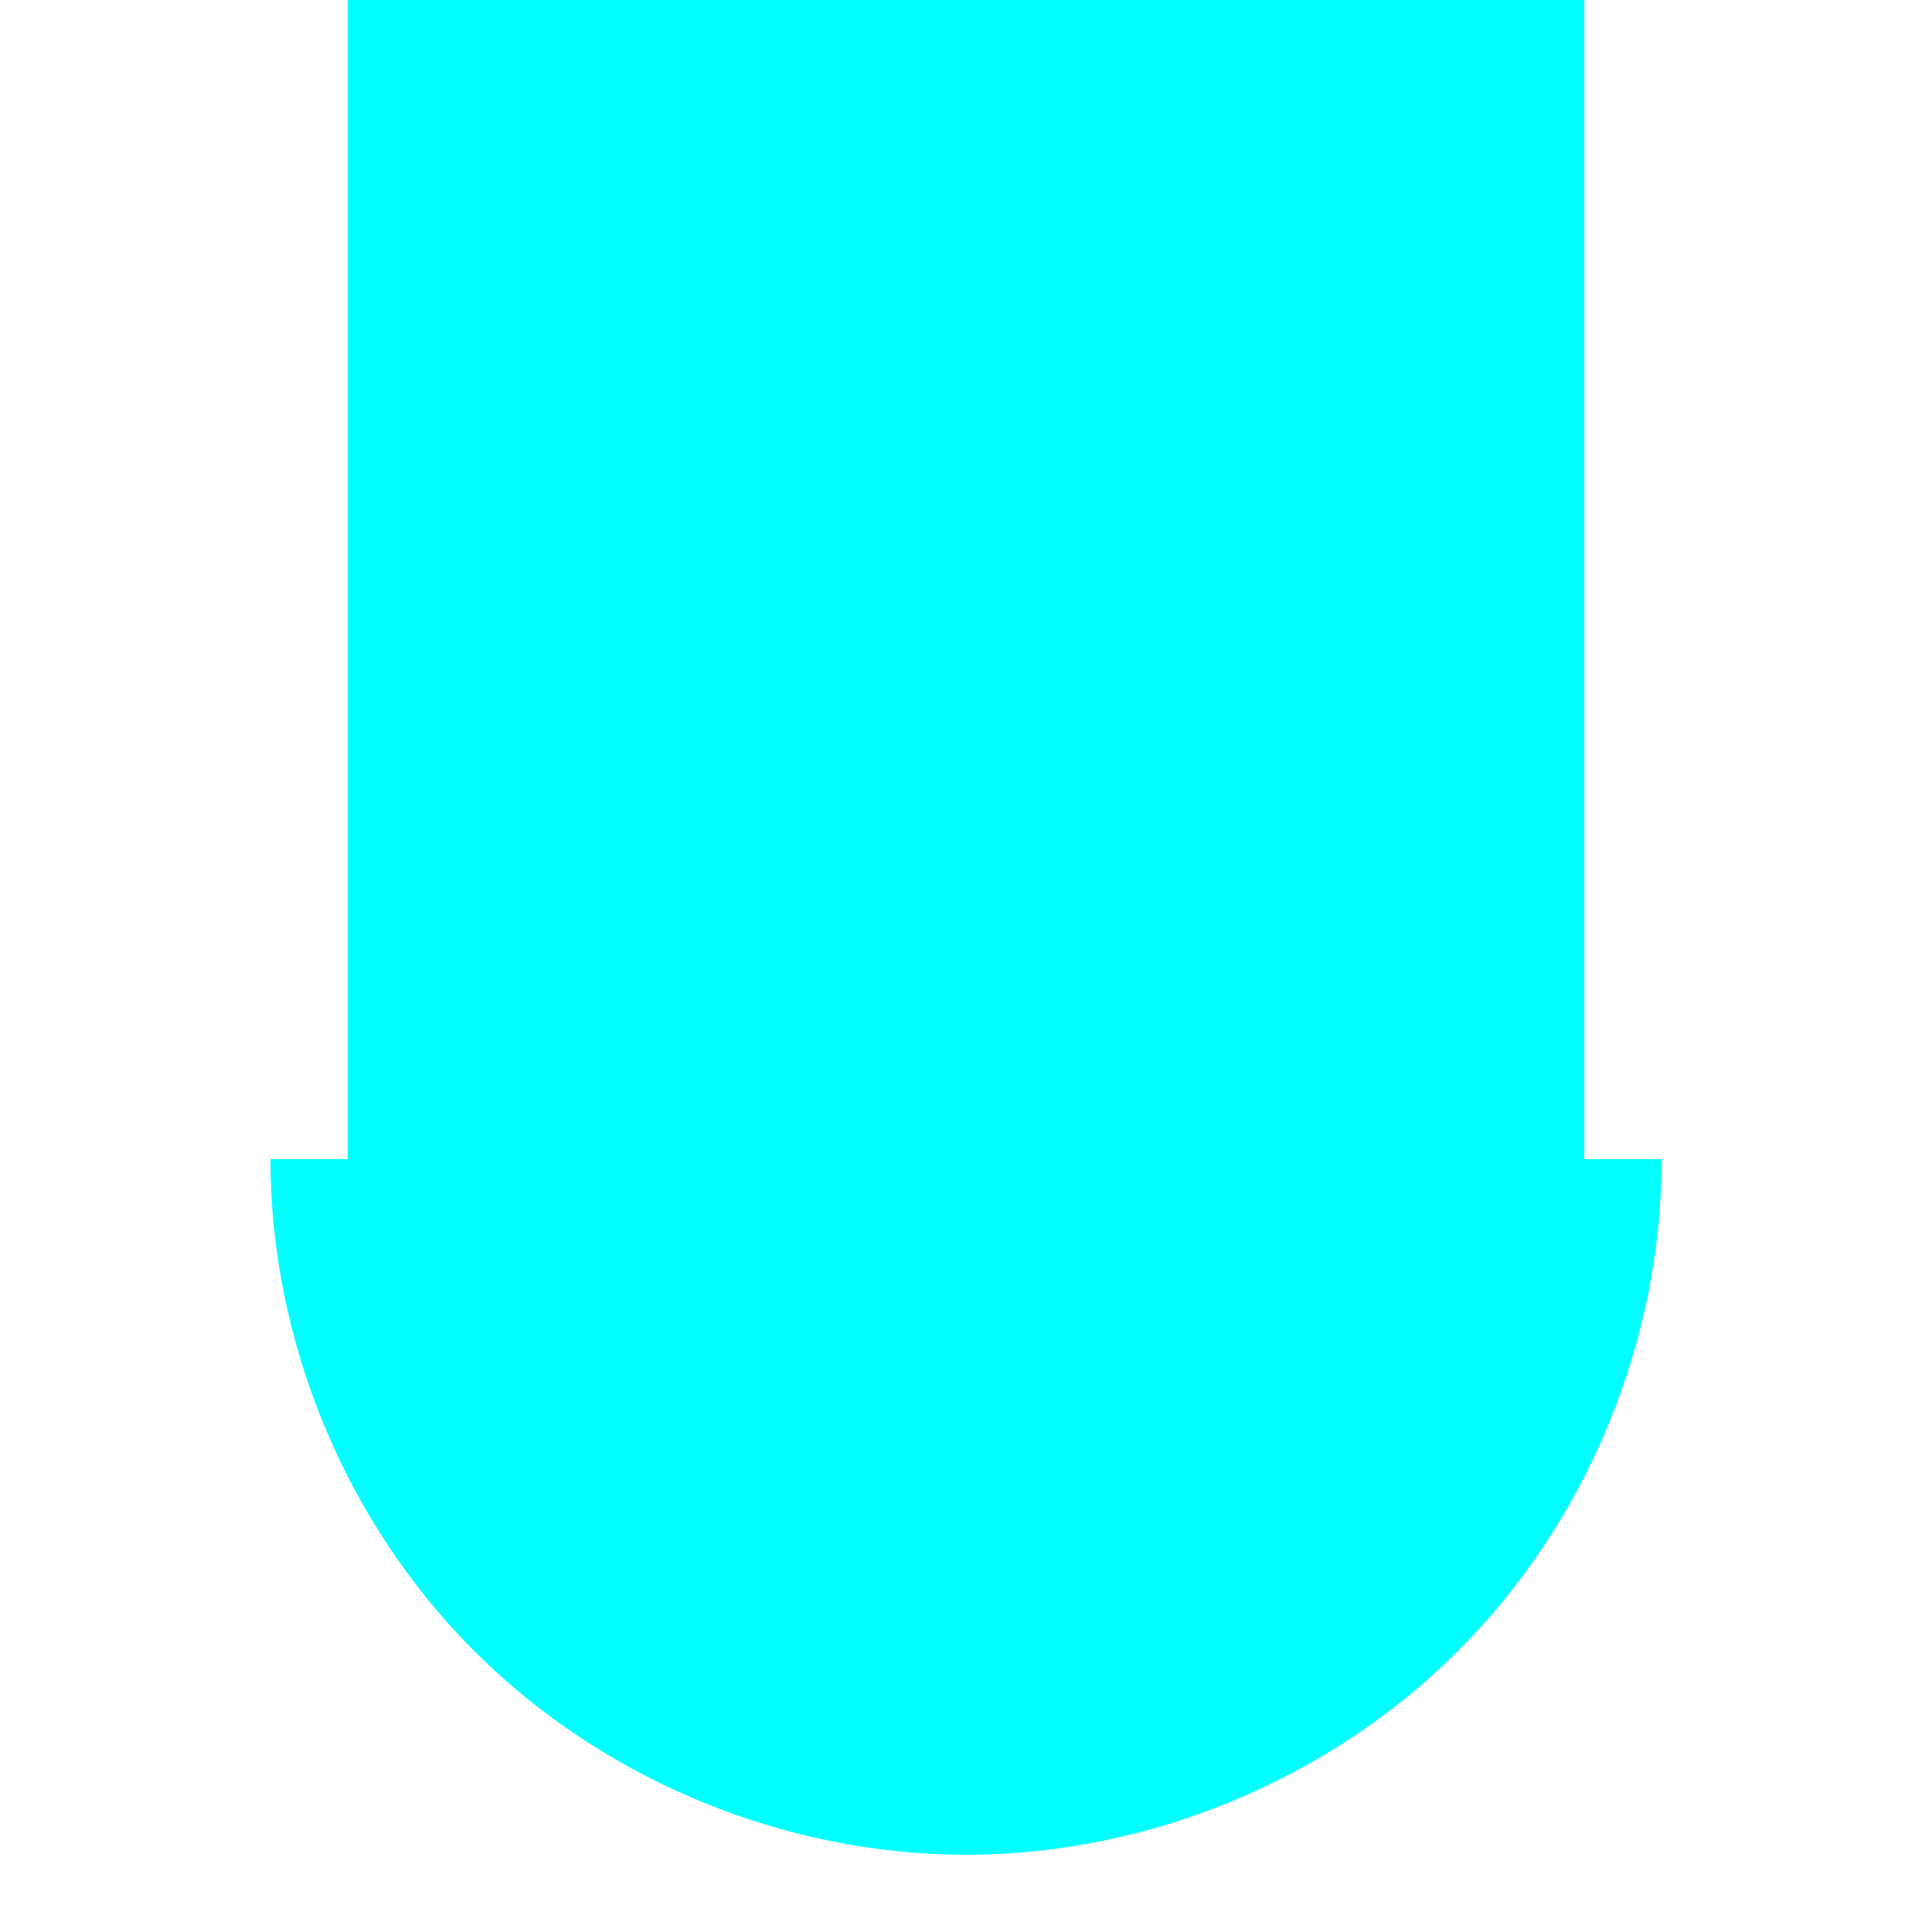
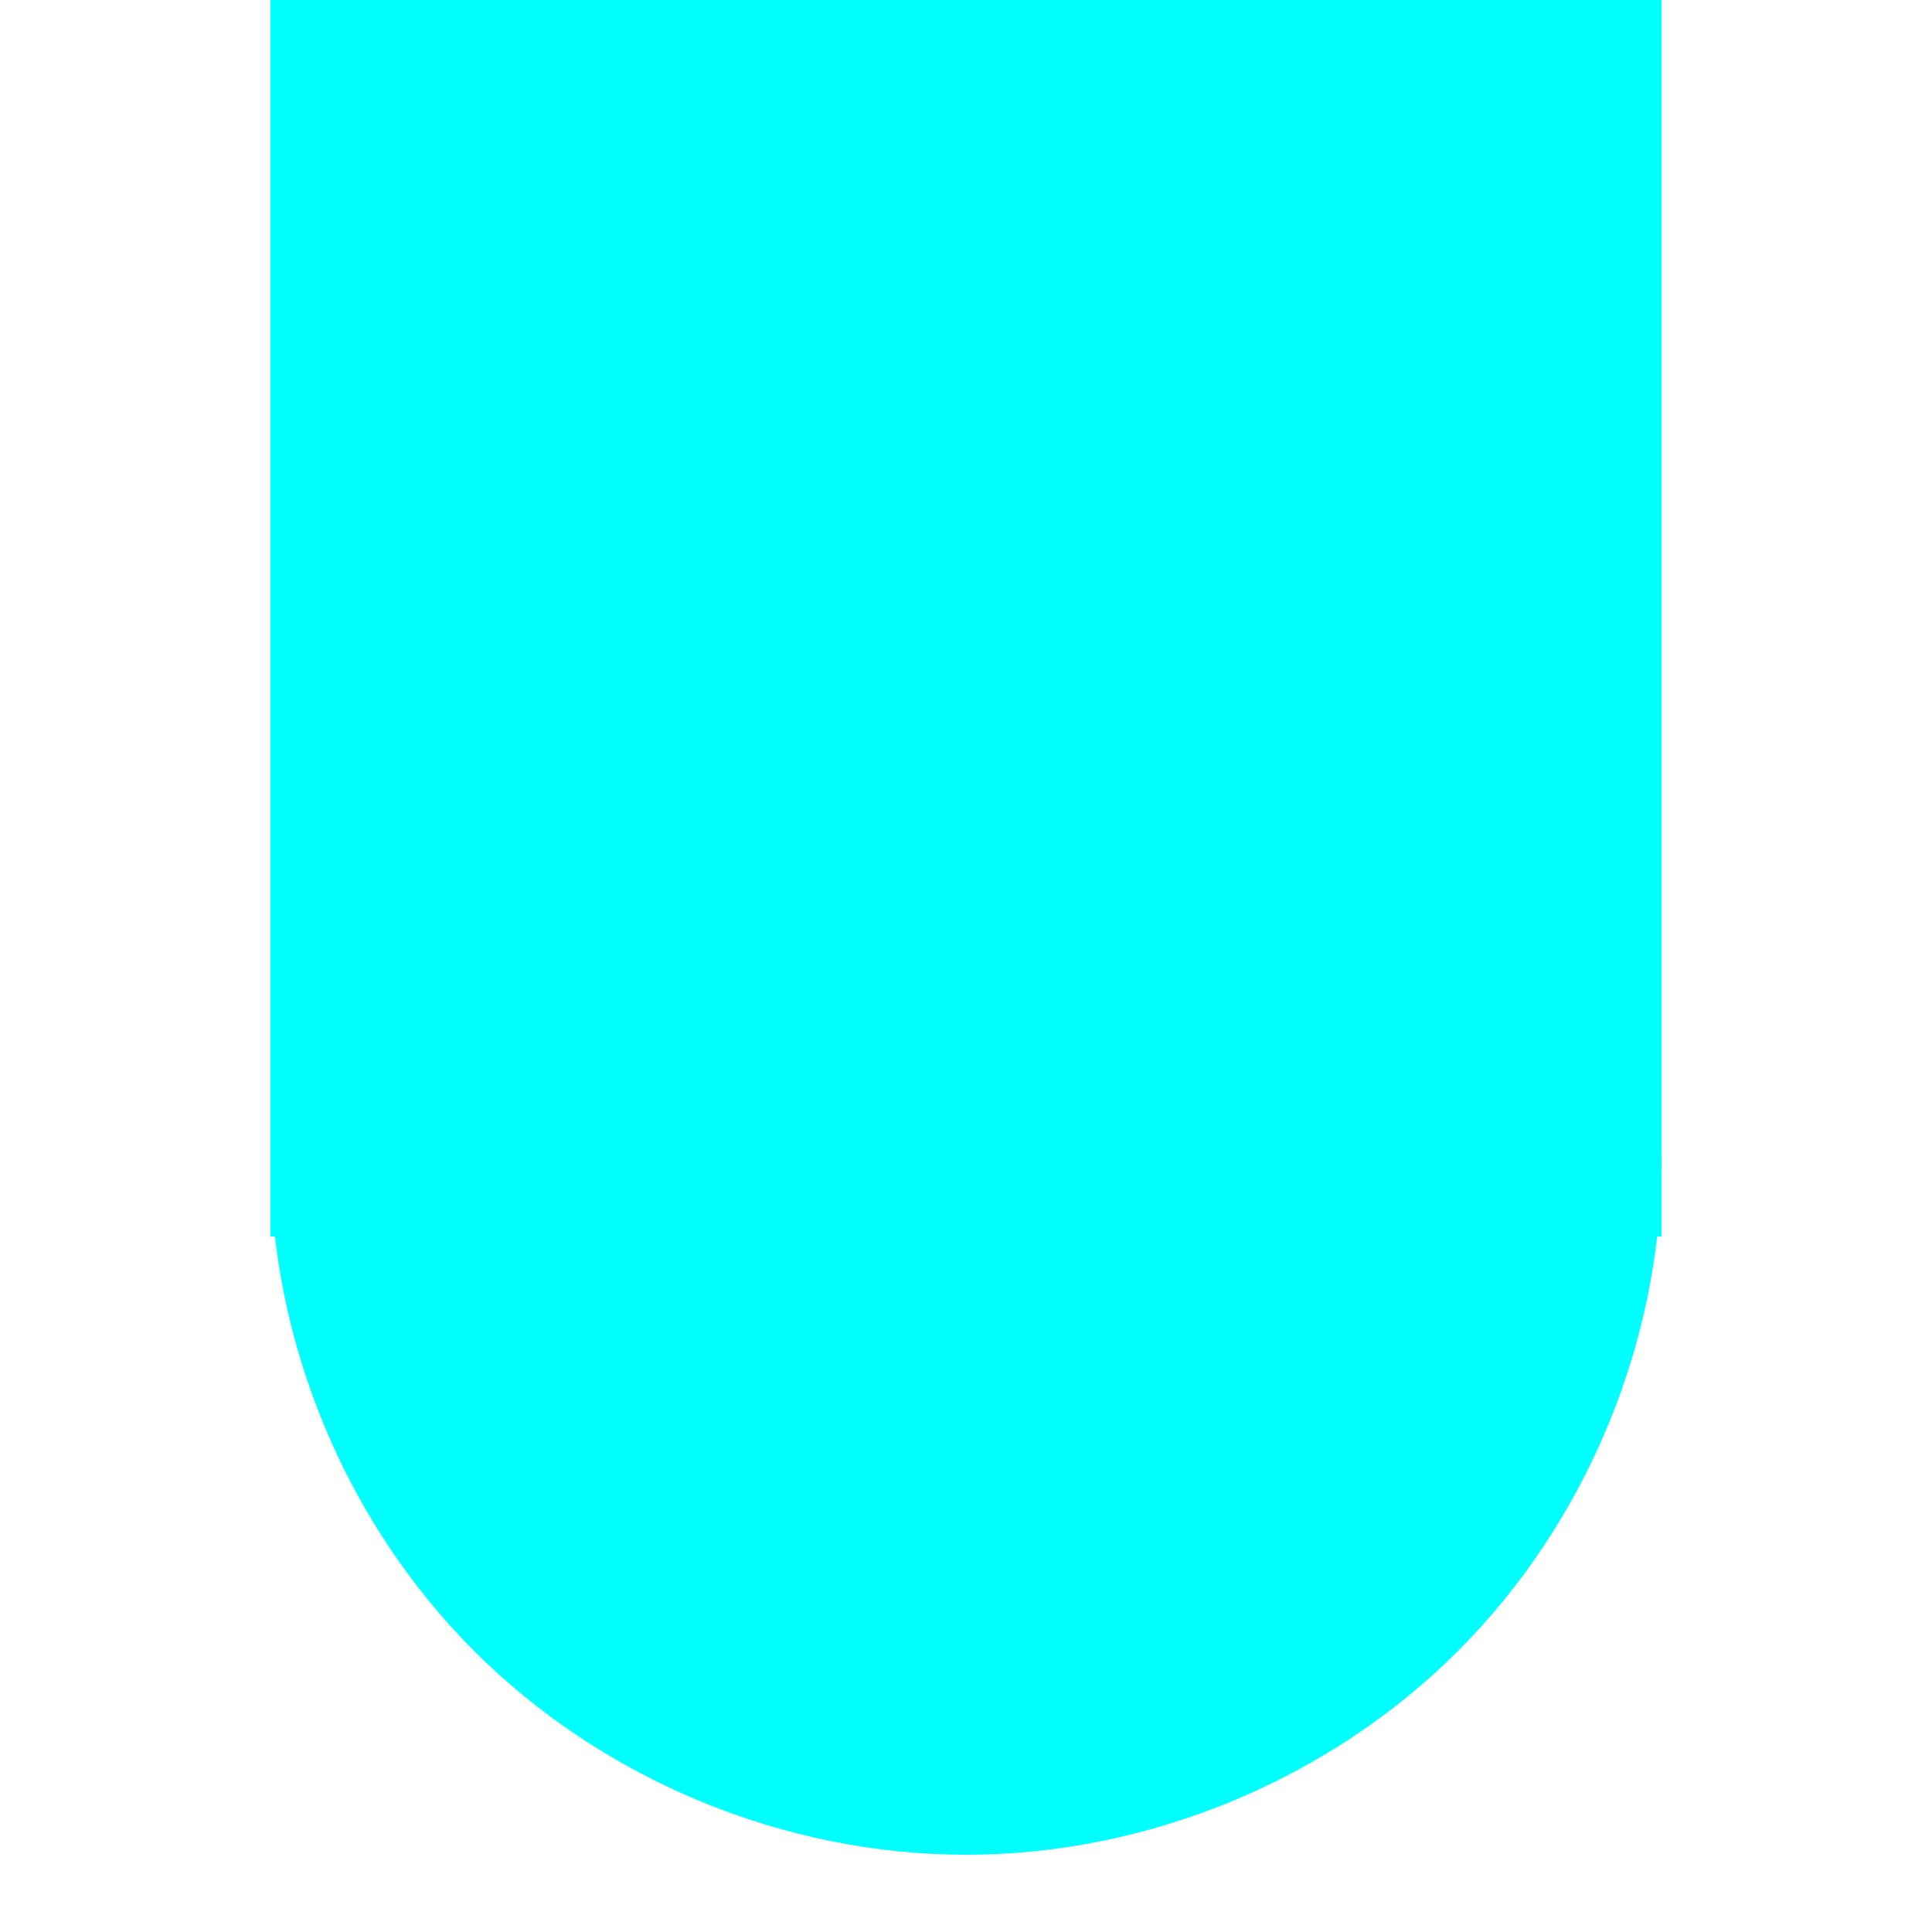
<svg xmlns="http://www.w3.org/2000/svg" width="50" height="50" viewBox="0 0 13.229 13.229" version="1.1" id="svg1">
  <defs id="defs1" />
  <g id="layer1">
    <path style="fill:#00ffff;stroke:none;stroke-width:1.058;stroke-linecap:round;stroke-linejoin:round;stroke-miterlimit:4;stroke-dasharray:none;stroke-opacity:1;paint-order:stroke fill markers;fill-opacity:1" d="m 1.852,34.395 c 0,1.247 0.513,2.486 1.395,3.368 0.882,0.882 2.121,1.395 3.368,1.395 1.247,0 2.486,-0.513 3.368,-1.395 0.882,-0.882 1.395,-2.121 1.395,-3.368" id="path2" transform="translate(-1.6704742e-6,-26.4579)" />
-     <path style="fill:#00ffff;stroke-width:0;stroke-linecap:square;stroke-linejoin:bevel;stroke-miterlimit:0;paint-order:markers fill stroke" d="m 2.381,0 h 8.467 V 7.938 H 2.381 Z" id="path3" />
+     <path style="fill:#00ffff;stroke-width:0;stroke-linecap:square;stroke-linejoin:bevel;stroke-miterlimit:0;paint-order:markers fill stroke" d="M 1.852,0 H 11.377 V 8.467 H 1.852 Z" id="path3" />
  </g>
</svg>
